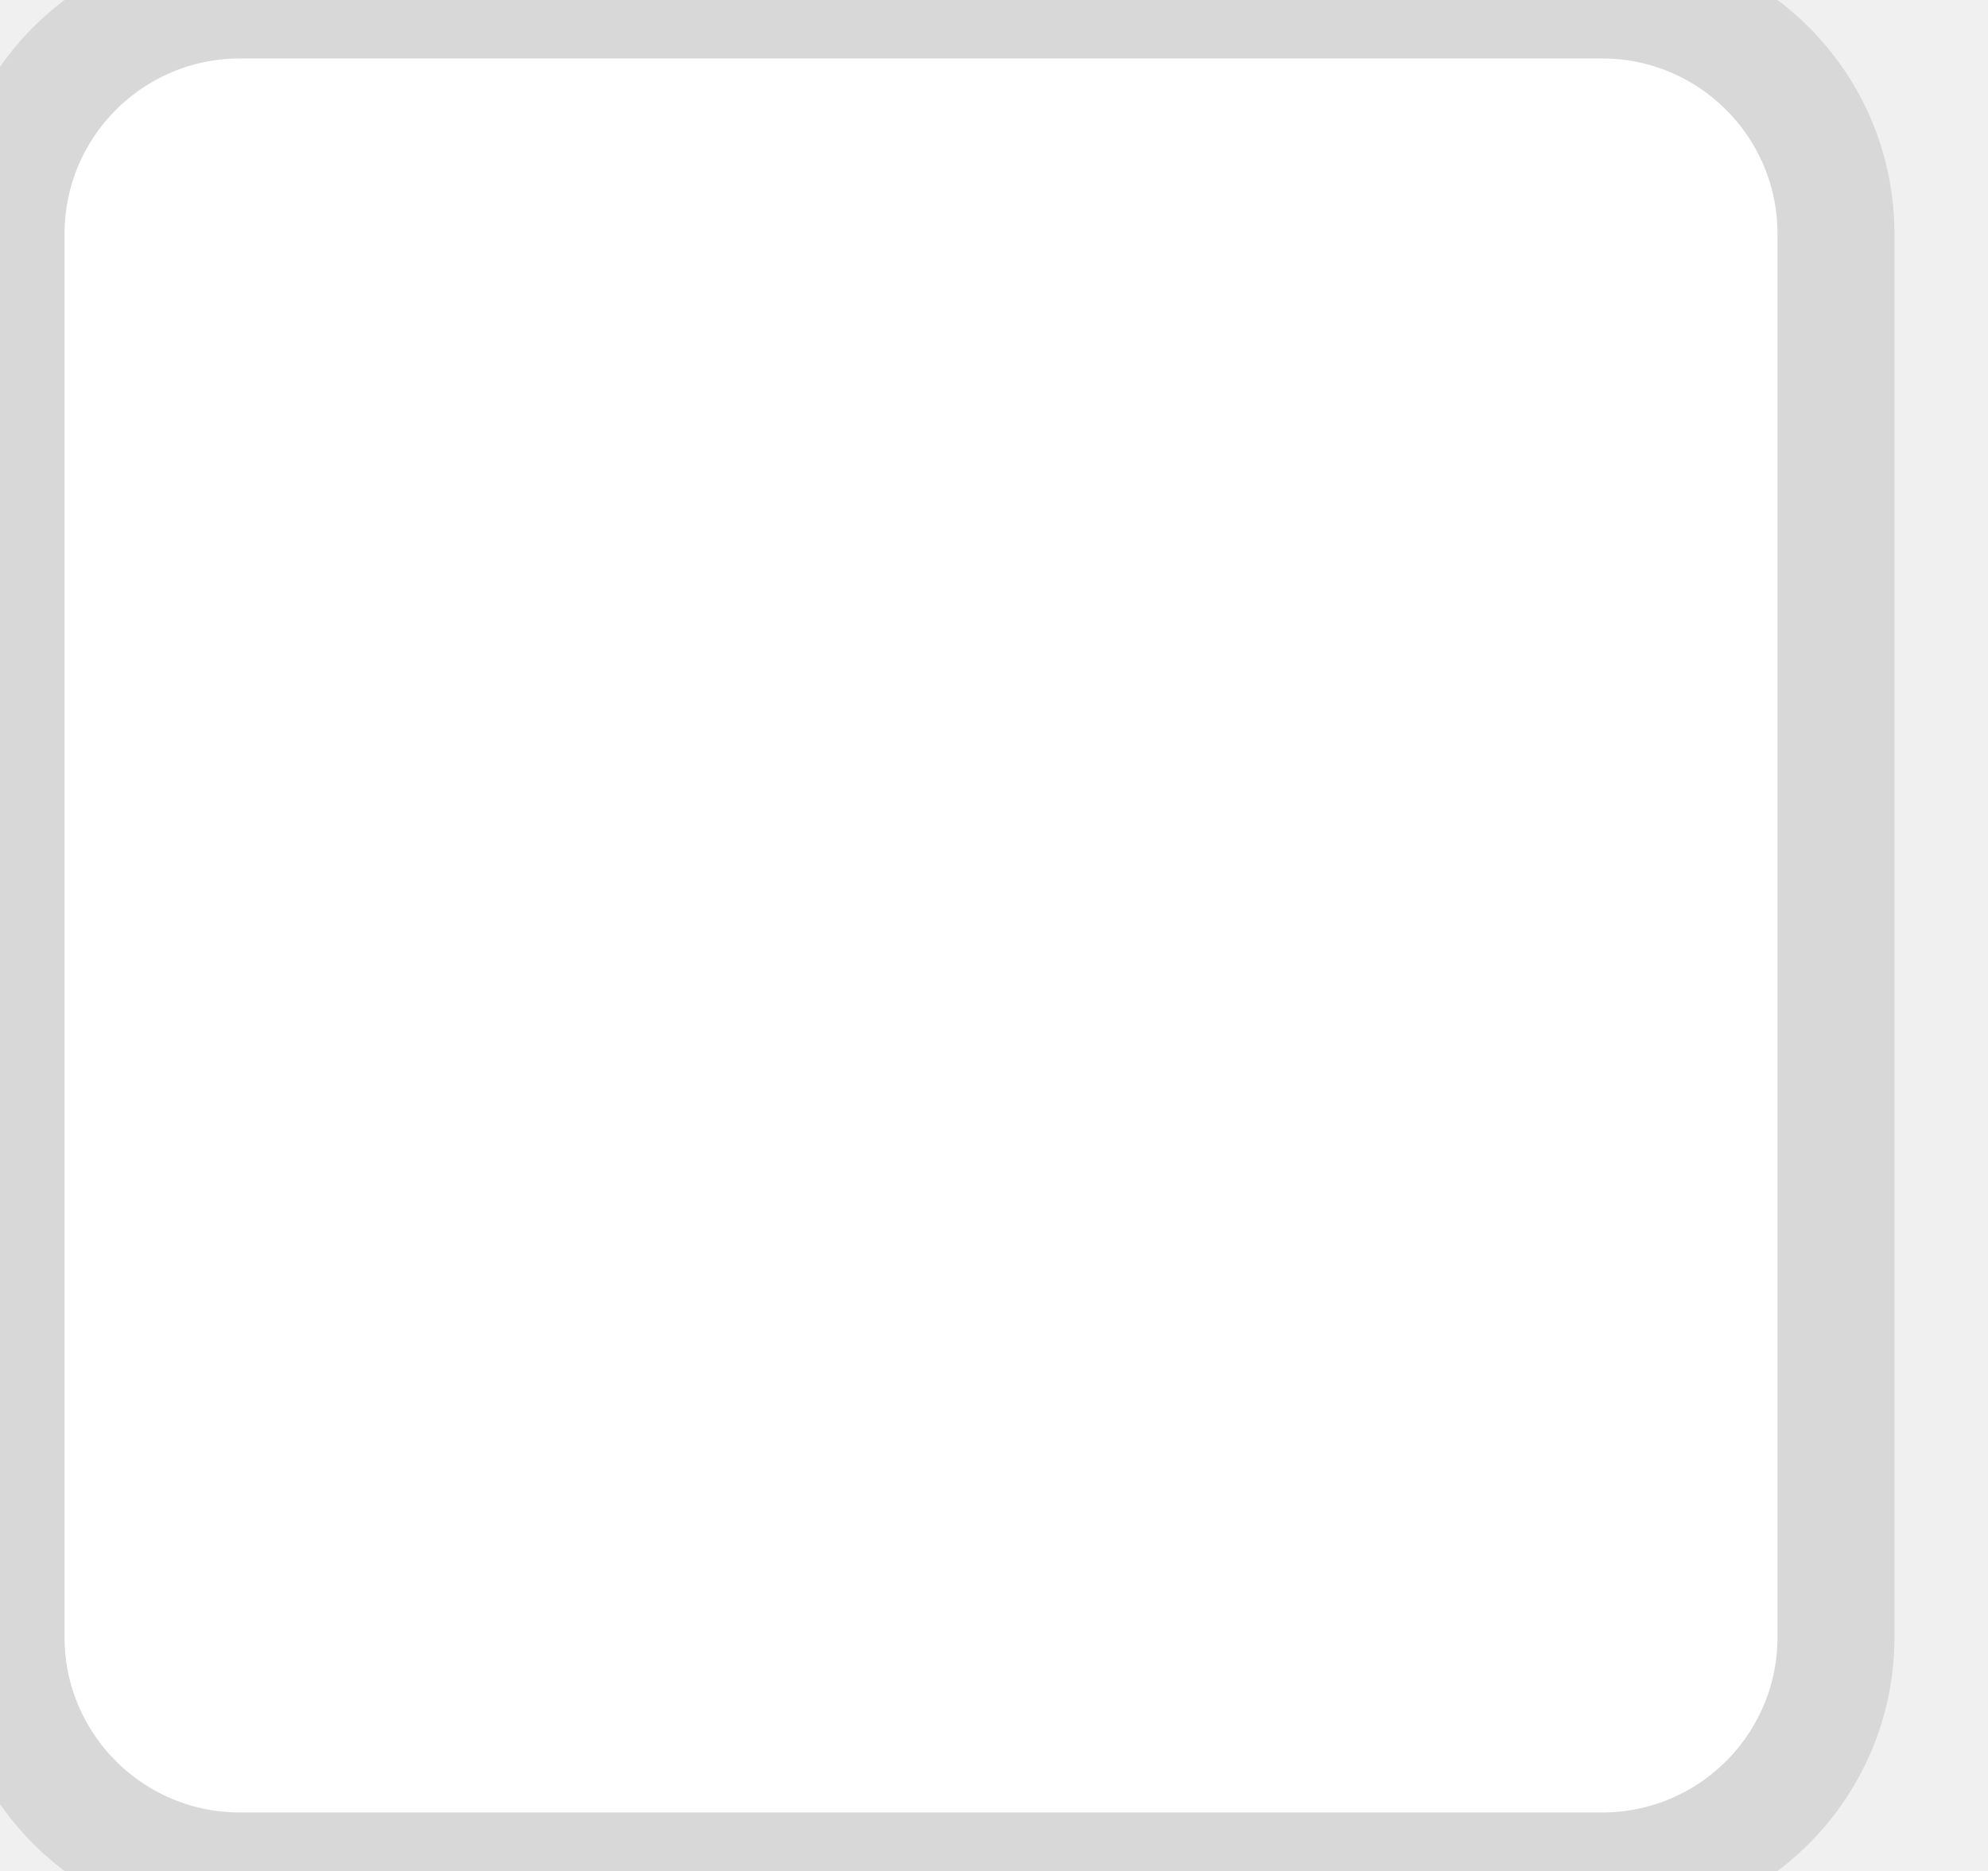
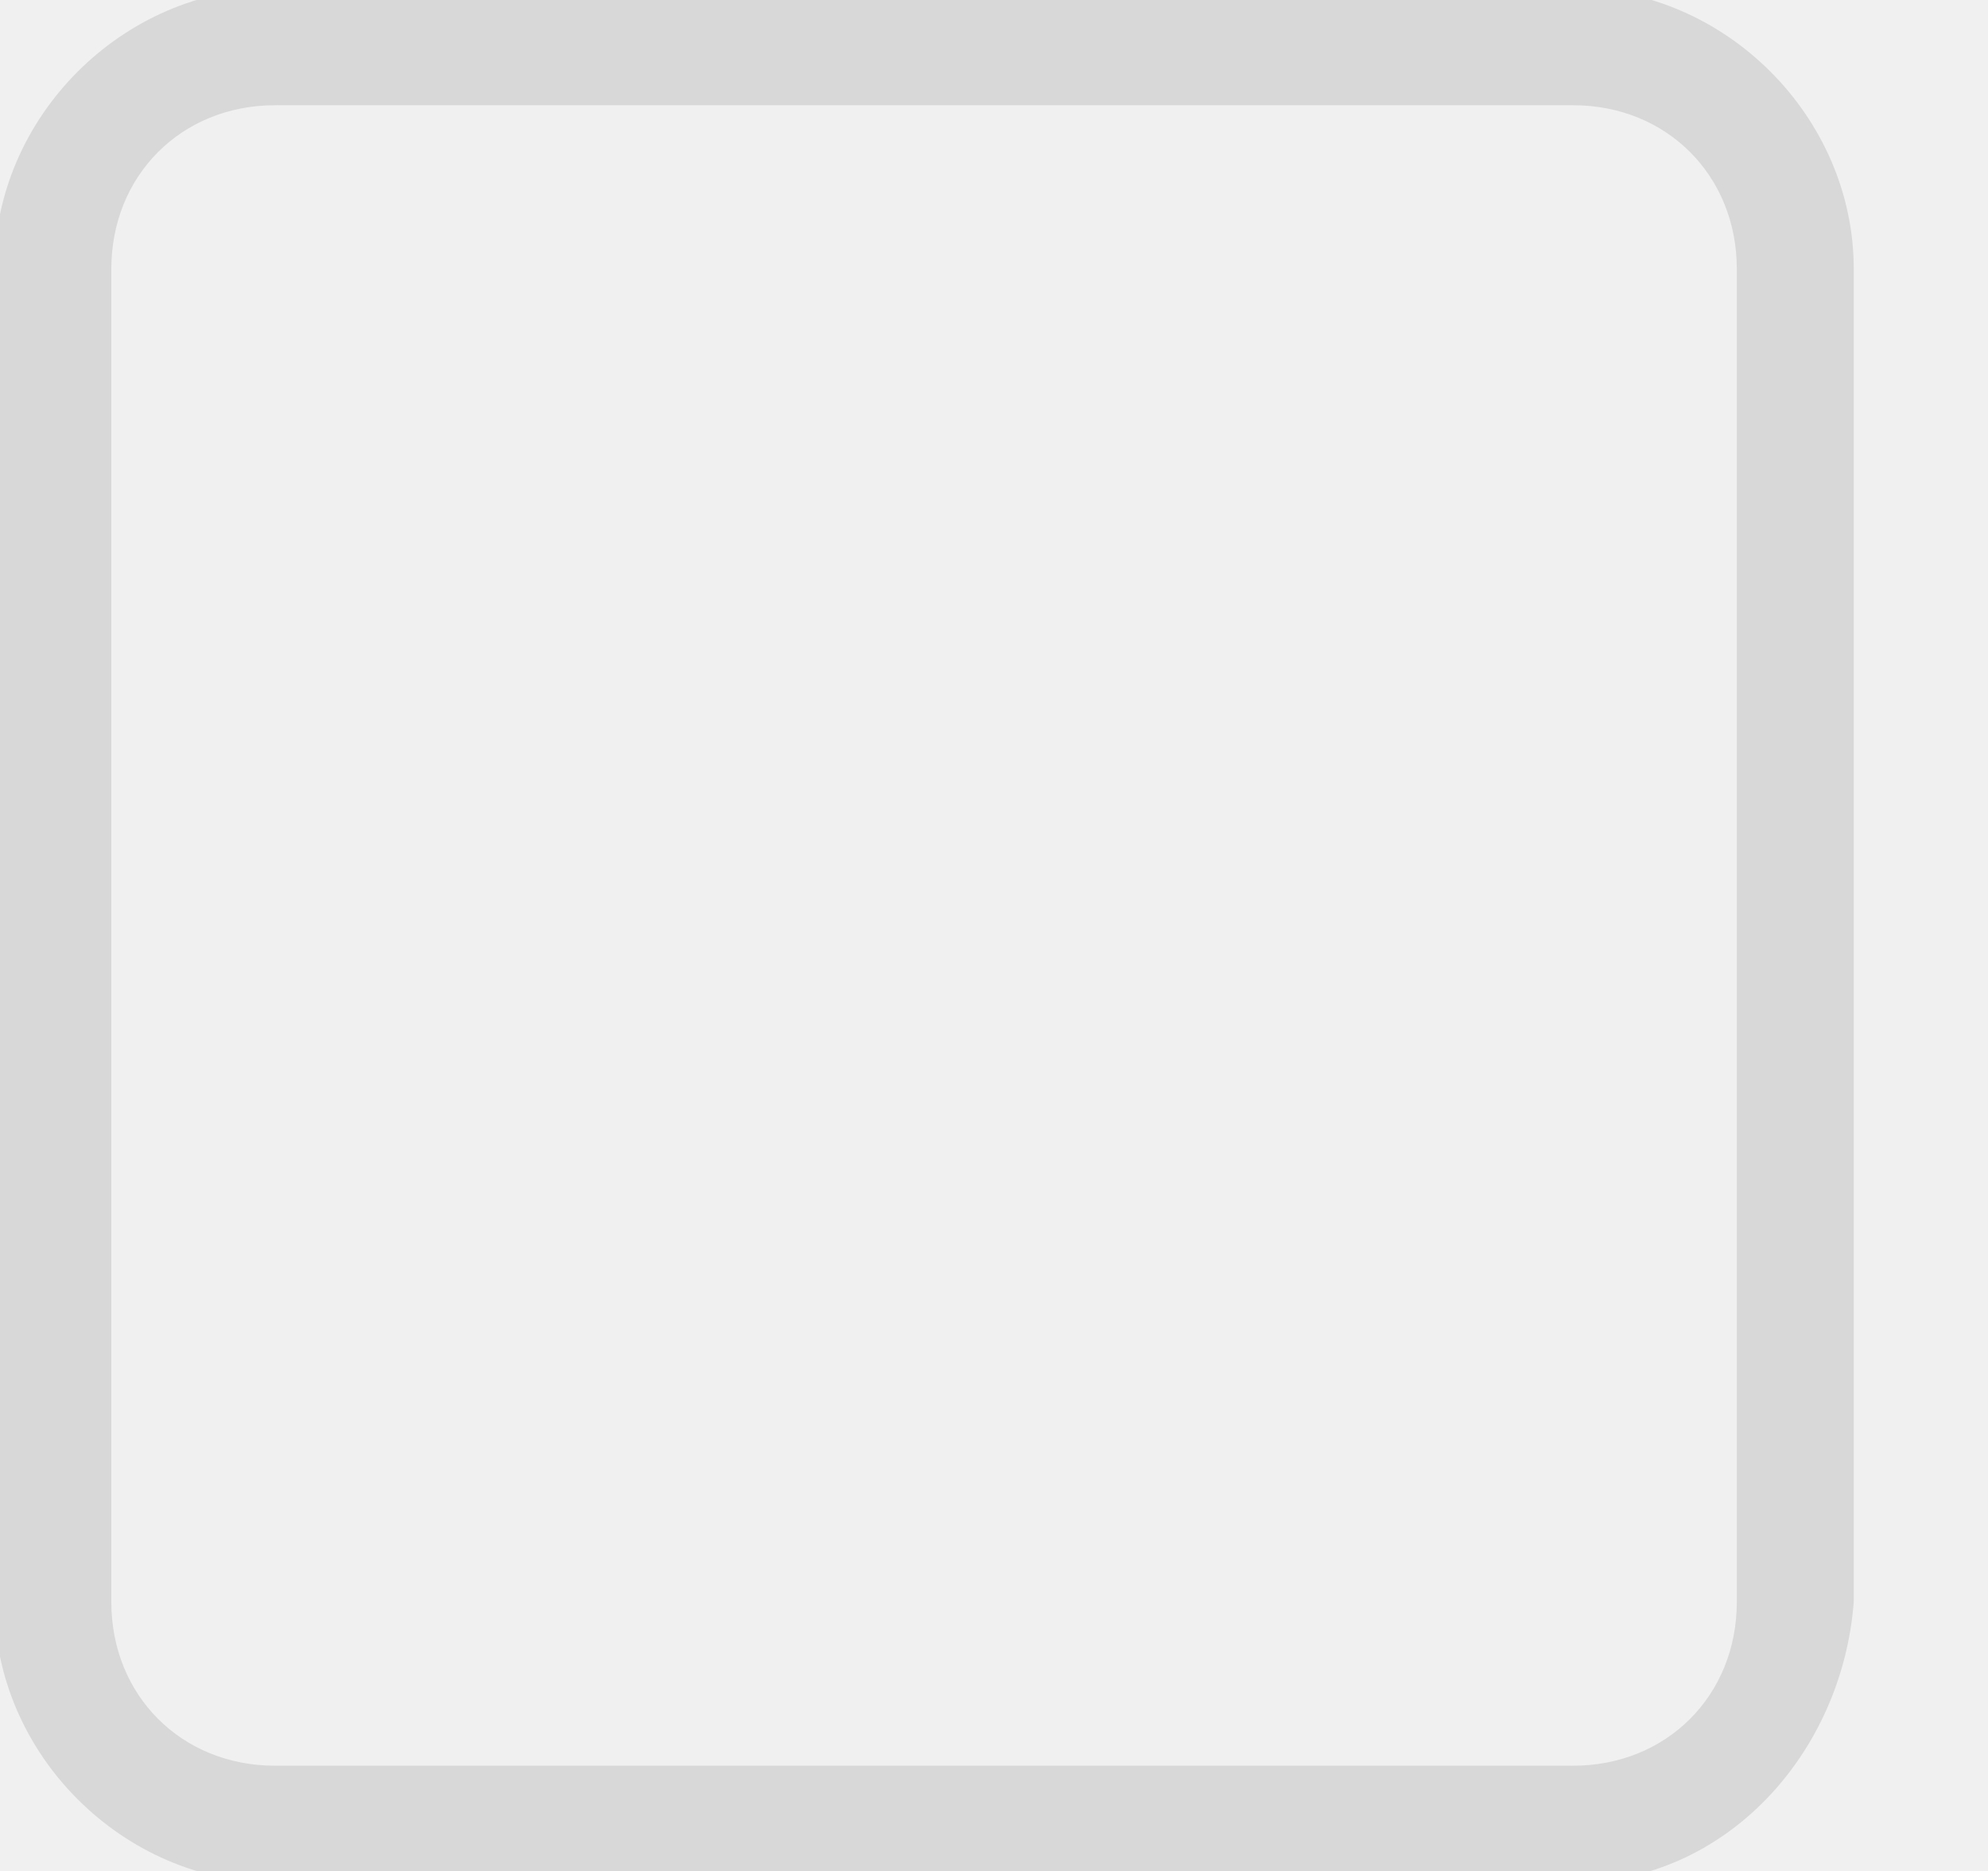
- <svg xmlns="http://www.w3.org/2000/svg" xmlns:xlink="http://www.w3.org/1999/xlink" width="17px" height="16px" viewBox="0 0 17 16" version="1.1">
-   <defs>
-     <rect id="path-1" x="0" y="0" width="15.648" height="16" rx="2" />
-   </defs>
-   <g id="Campaign-Detail-Copy" stroke="none" stroke-width="1" fill="none" fill-rule="evenodd">
-     <g id="Desktop" transform="translate(-494, -406)">
-       <g id="Lightbox---Support" transform="translate(-9, -29)">
-         <g id="1" transform="translate(367, 91)">
-           <g id="Back-2">
-             <g id="Rectangle-39" transform="translate(136, 344)">
-               <g id="Checkbox-/-Unchecked" transform="translate(0.052, 0)">
-                 <g id="Check-Background">
-                   <use stroke="#D8D8D8" stroke-width="1" fill="#FFFFFF" fill-rule="evenodd" xlink:href="#path-1" />
-                   <use stroke="none" fill="none" xlink:href="#path-1" />
-                 </g>
-               </g>
-             </g>
+ <svg xmlns="http://www.w3.org/2000/svg" version="1.1" id="Layer_1" x="0px" y="0px" viewBox="0 0 17 16" enable-background="new 0 0 17 16" xml:space="preserve">
+   <g id="Back-2">
+     <g id="Checkbox-_x2F_-Unchecked" transform="translate(0.052, 0)">
+       <g id="Check-Background">
+         <g>
+           <g>
+             <path fill="#D8D8D8" d="M13.4,16.1H2.3c-1.3,0-2.4-1.1-2.4-2.4V2.3C-0.1,1,1-0.1,2.3-0.1h11.1c1.3,0,2.4,1.1,2.4,2.4v11.4       C15.7,15,14.7,16.1,13.4,16.1z M2.3,0.9c-0.8,0-1.4,0.6-1.4,1.4v11.4c0,0.8,0.6,1.4,1.4,1.4h11.1c0.8,0,1.4-0.6,1.4-1.4V2.3       c0-0.8-0.6-1.4-1.4-1.4H2.3z" />
          </g>
        </g>
+         <g>
+ 			</g>
      </g>
    </g>
  </g>
</svg>
